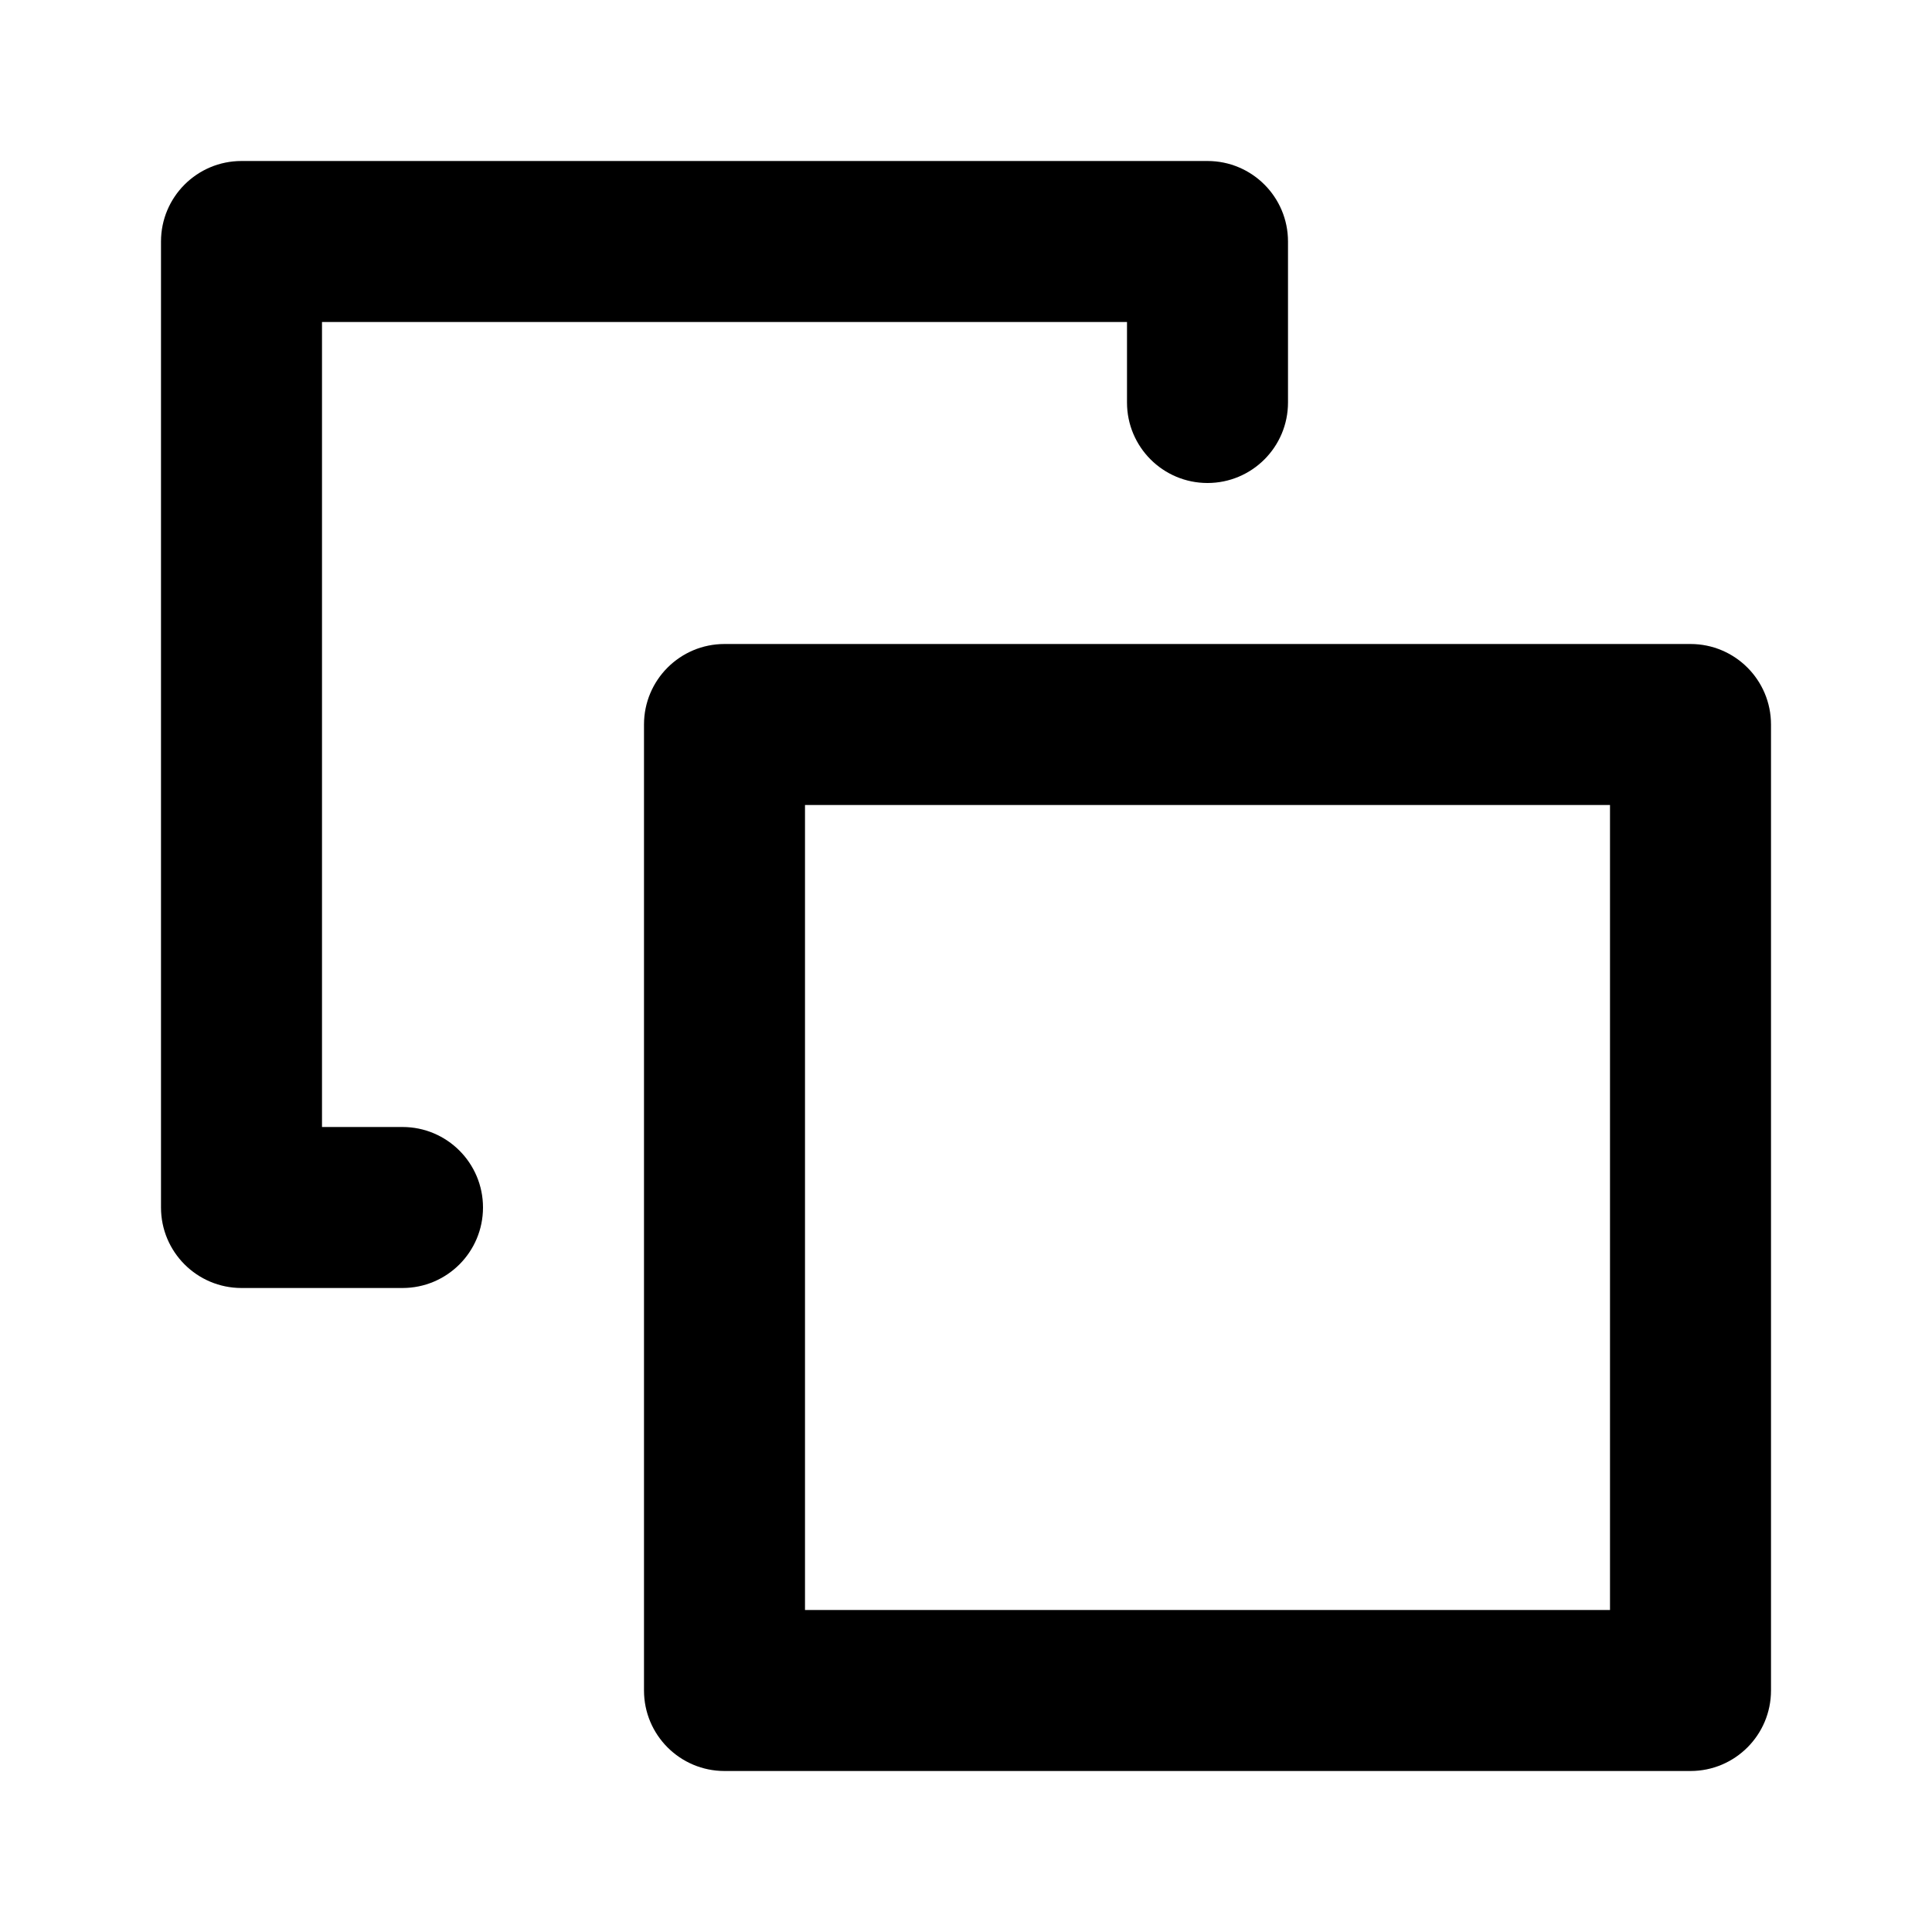
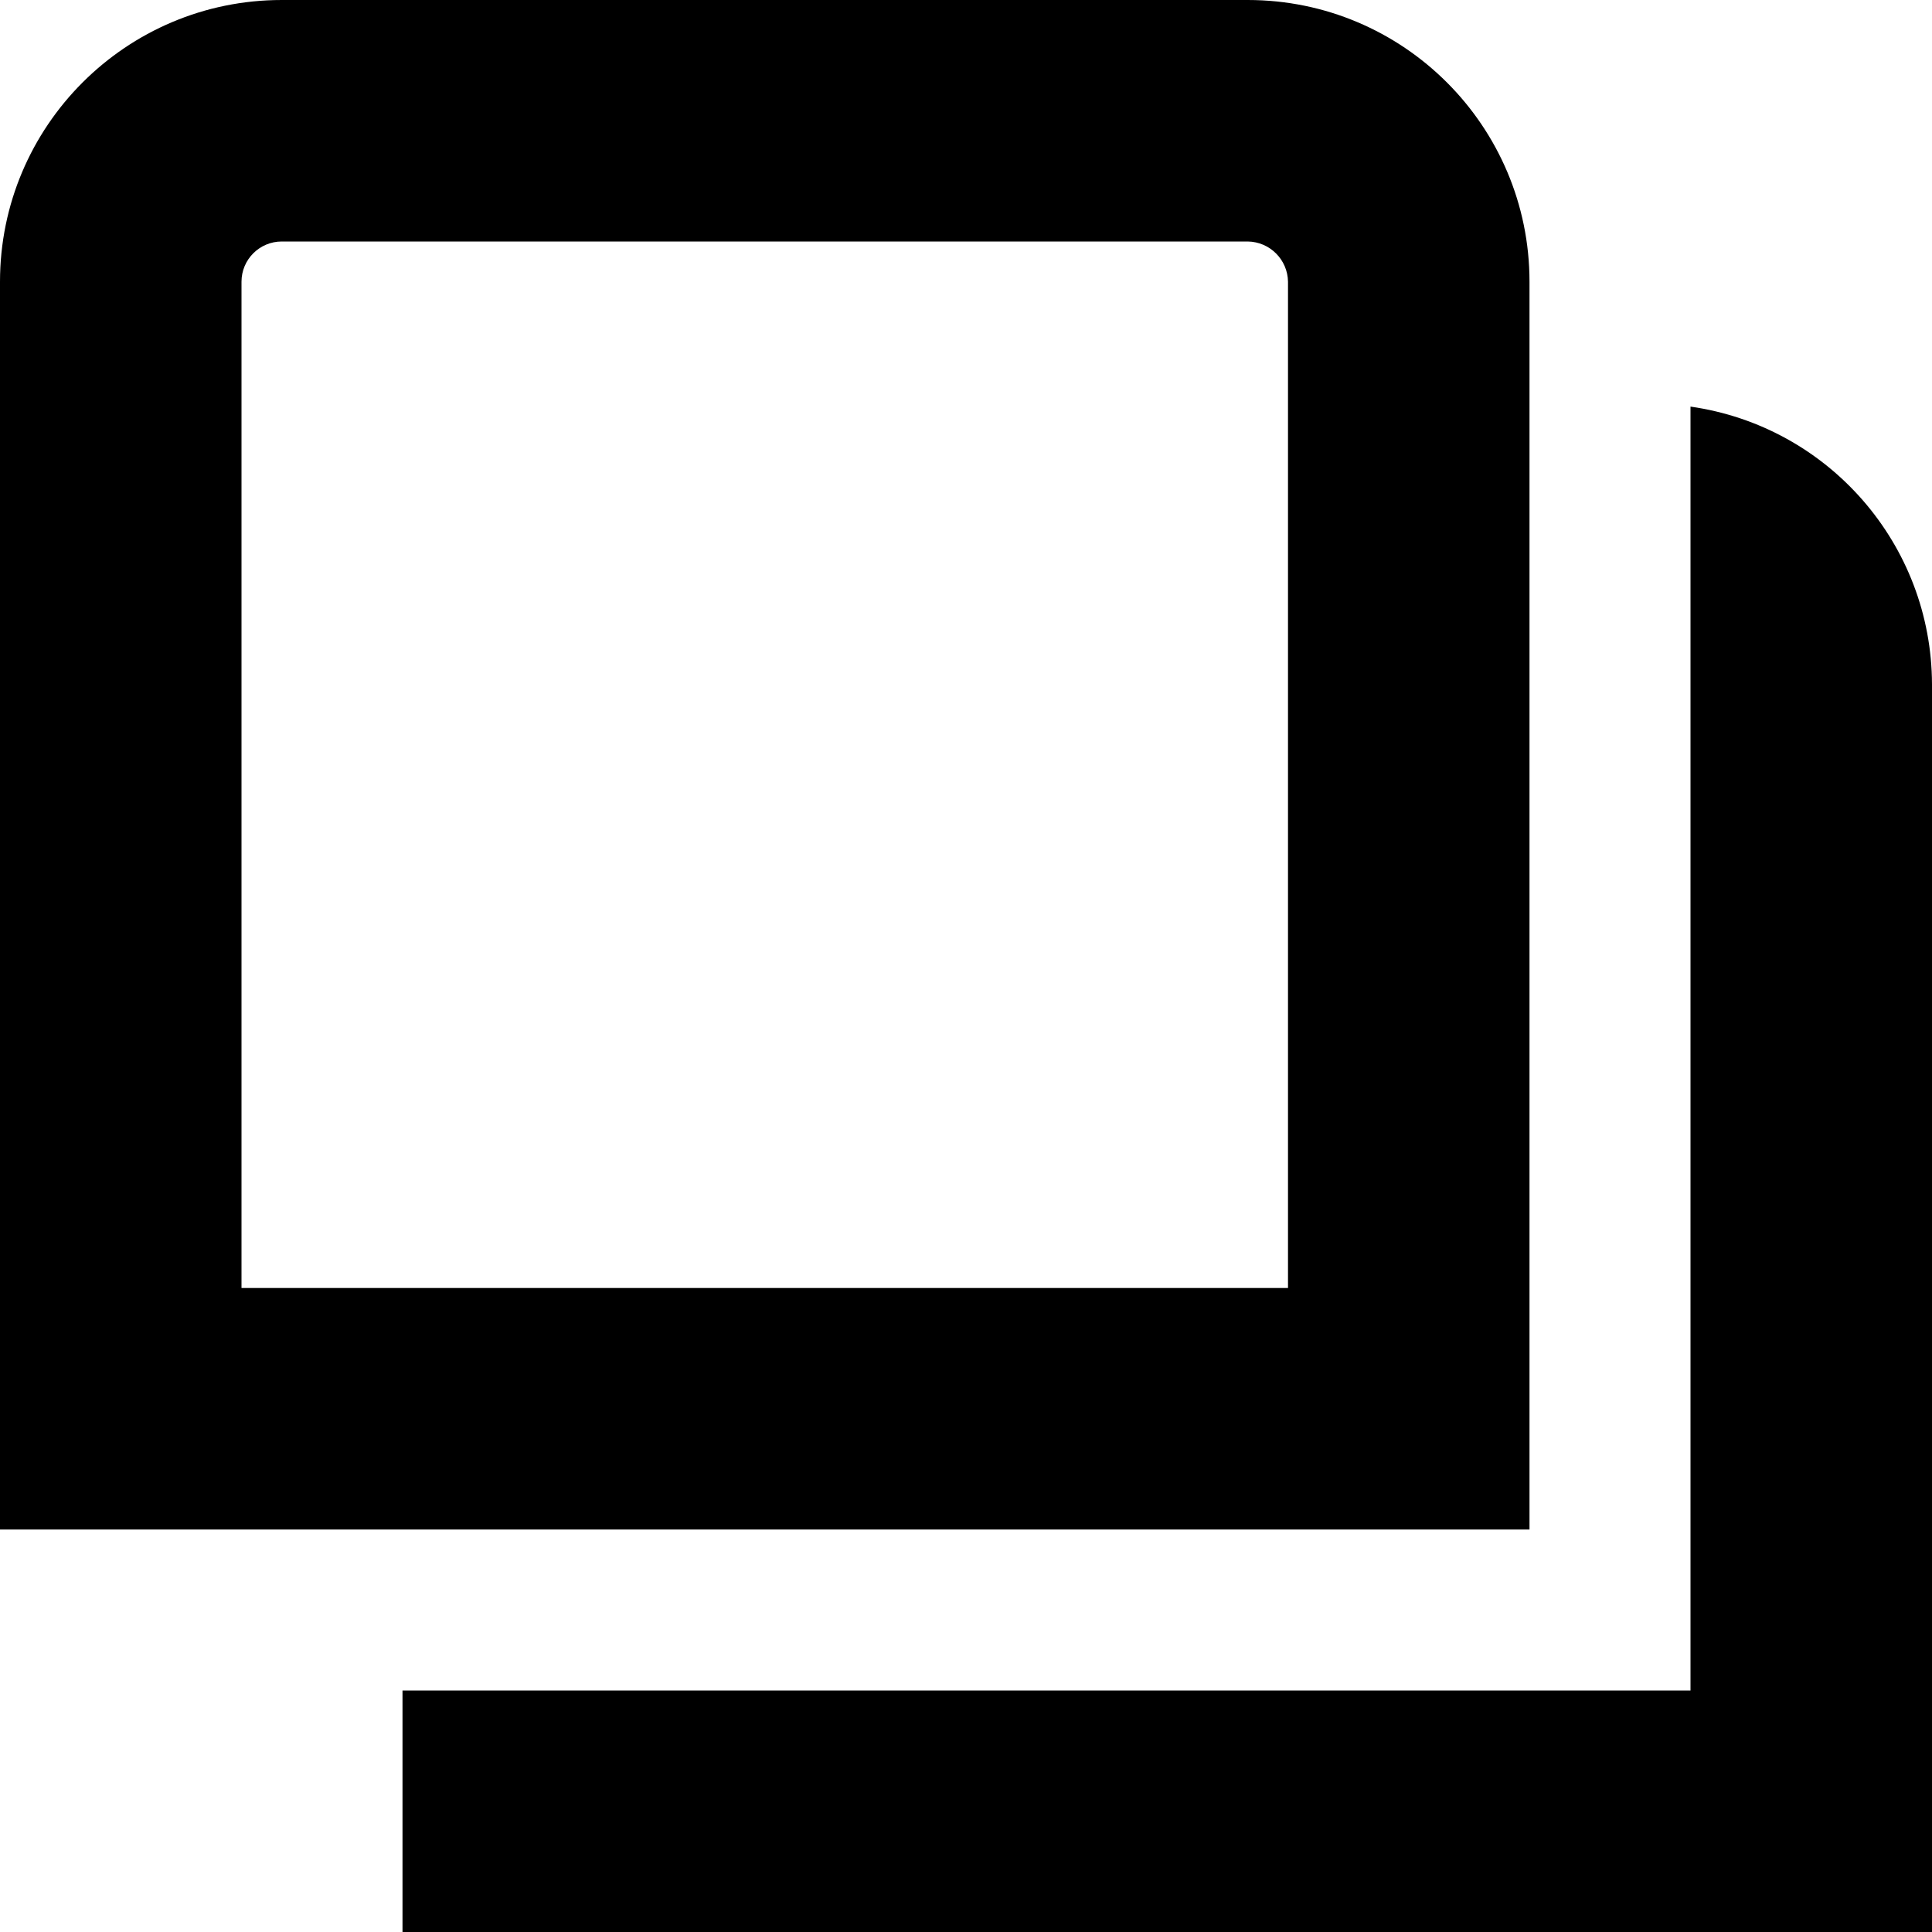
- <svg xmlns="http://www.w3.org/2000/svg" width="800px" height="800px" viewBox="0 0 24 24">
-   <path d="M21,8H9A1,1,0,0,0,8,9V21a1,1,0,0,0,1,1H21a1,1,0,0,0,1-1V9A1,1,0,0,0,21,8ZM20,20H10V10H20ZM6,15a1,1,0,0,1-1,1H3a1,1,0,0,1-1-1V3A1,1,0,0,1,3,2H15a1,1,0,0,1,1,1V5a1,1,0,0,1-2,0V4H4V14H5A1,1,0,0,1,6,15Z" />
+ <svg xmlns="http://www.w3.org/2000/svg" id="Layer_1" height="512" viewBox="0 0 24 24" width="512" data-name="Layer 1">
+   <path d="m19 19h-19v-15.5a3.5 3.5 0 0 1 3.5-3.5h12a3.5 3.5 0 0 1 3.5 3.5zm-16-3h13v-12.5a.507.507 0 0 0 -.5-.5h-12a.5.5 0 0 0 -.5.5zm18-10.949v15.949h-16v3h19v-15.5a3.494 3.494 0 0 0 -3-3.449z" />
</svg>
